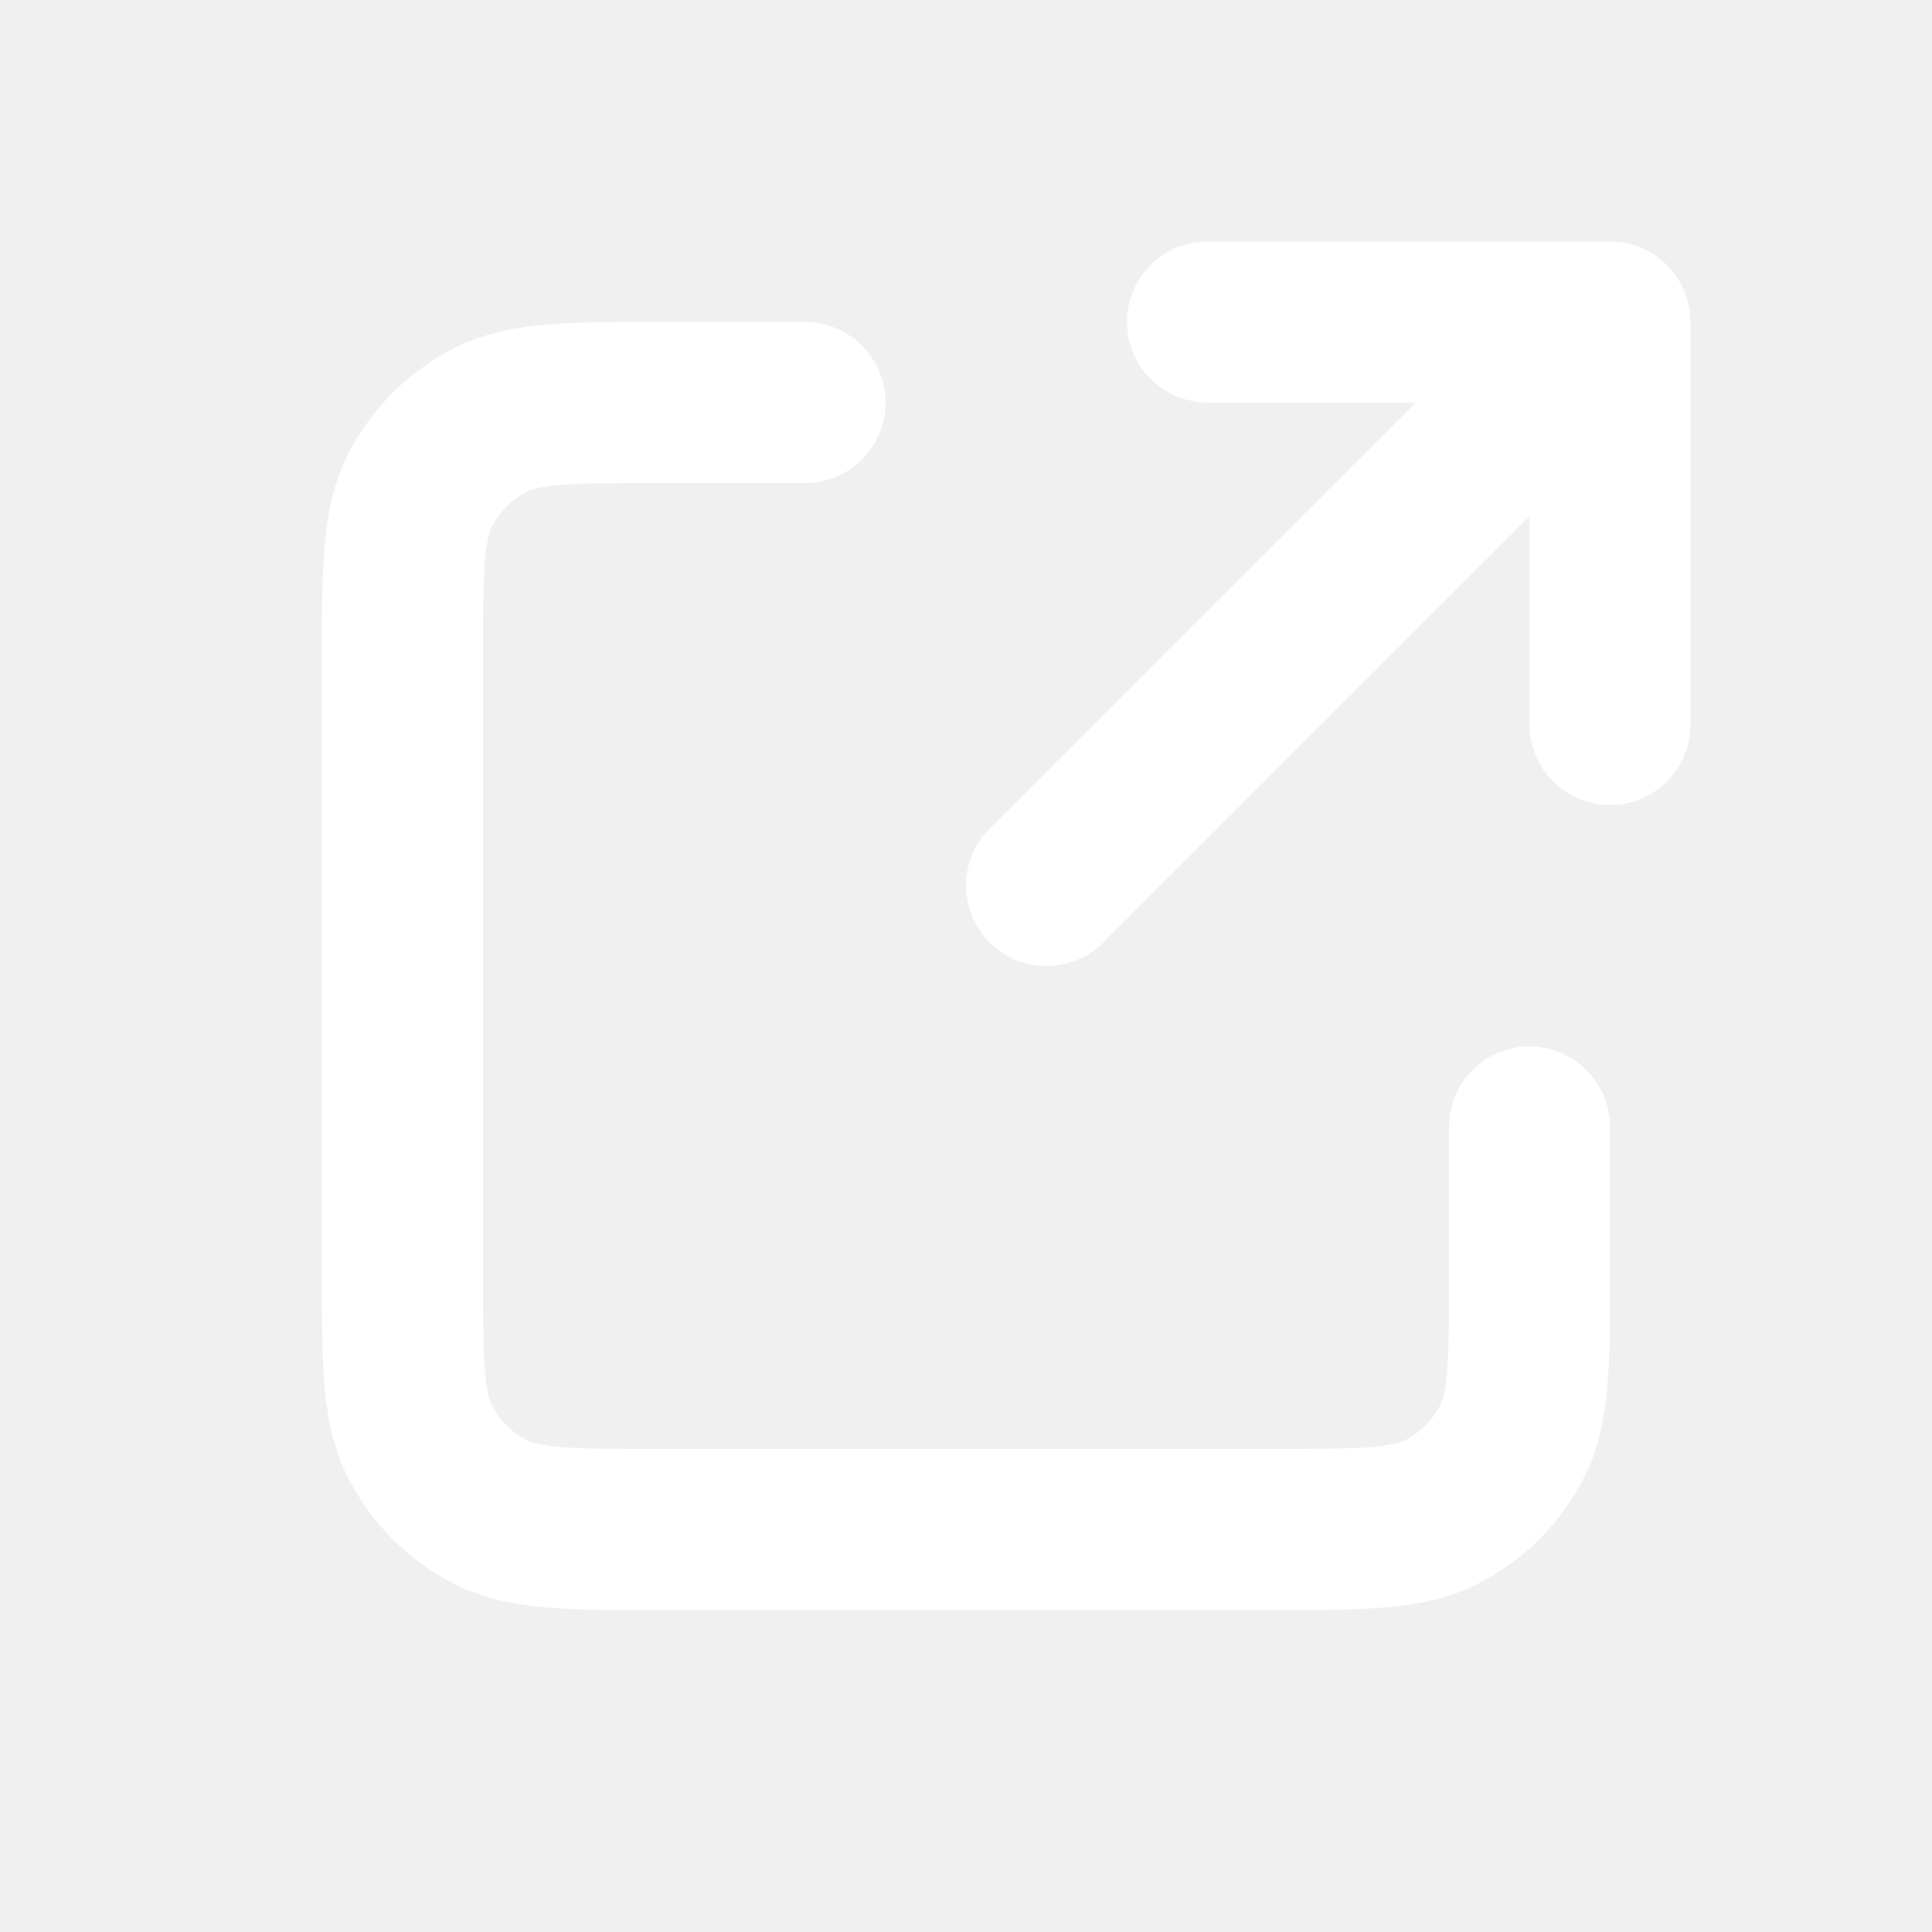
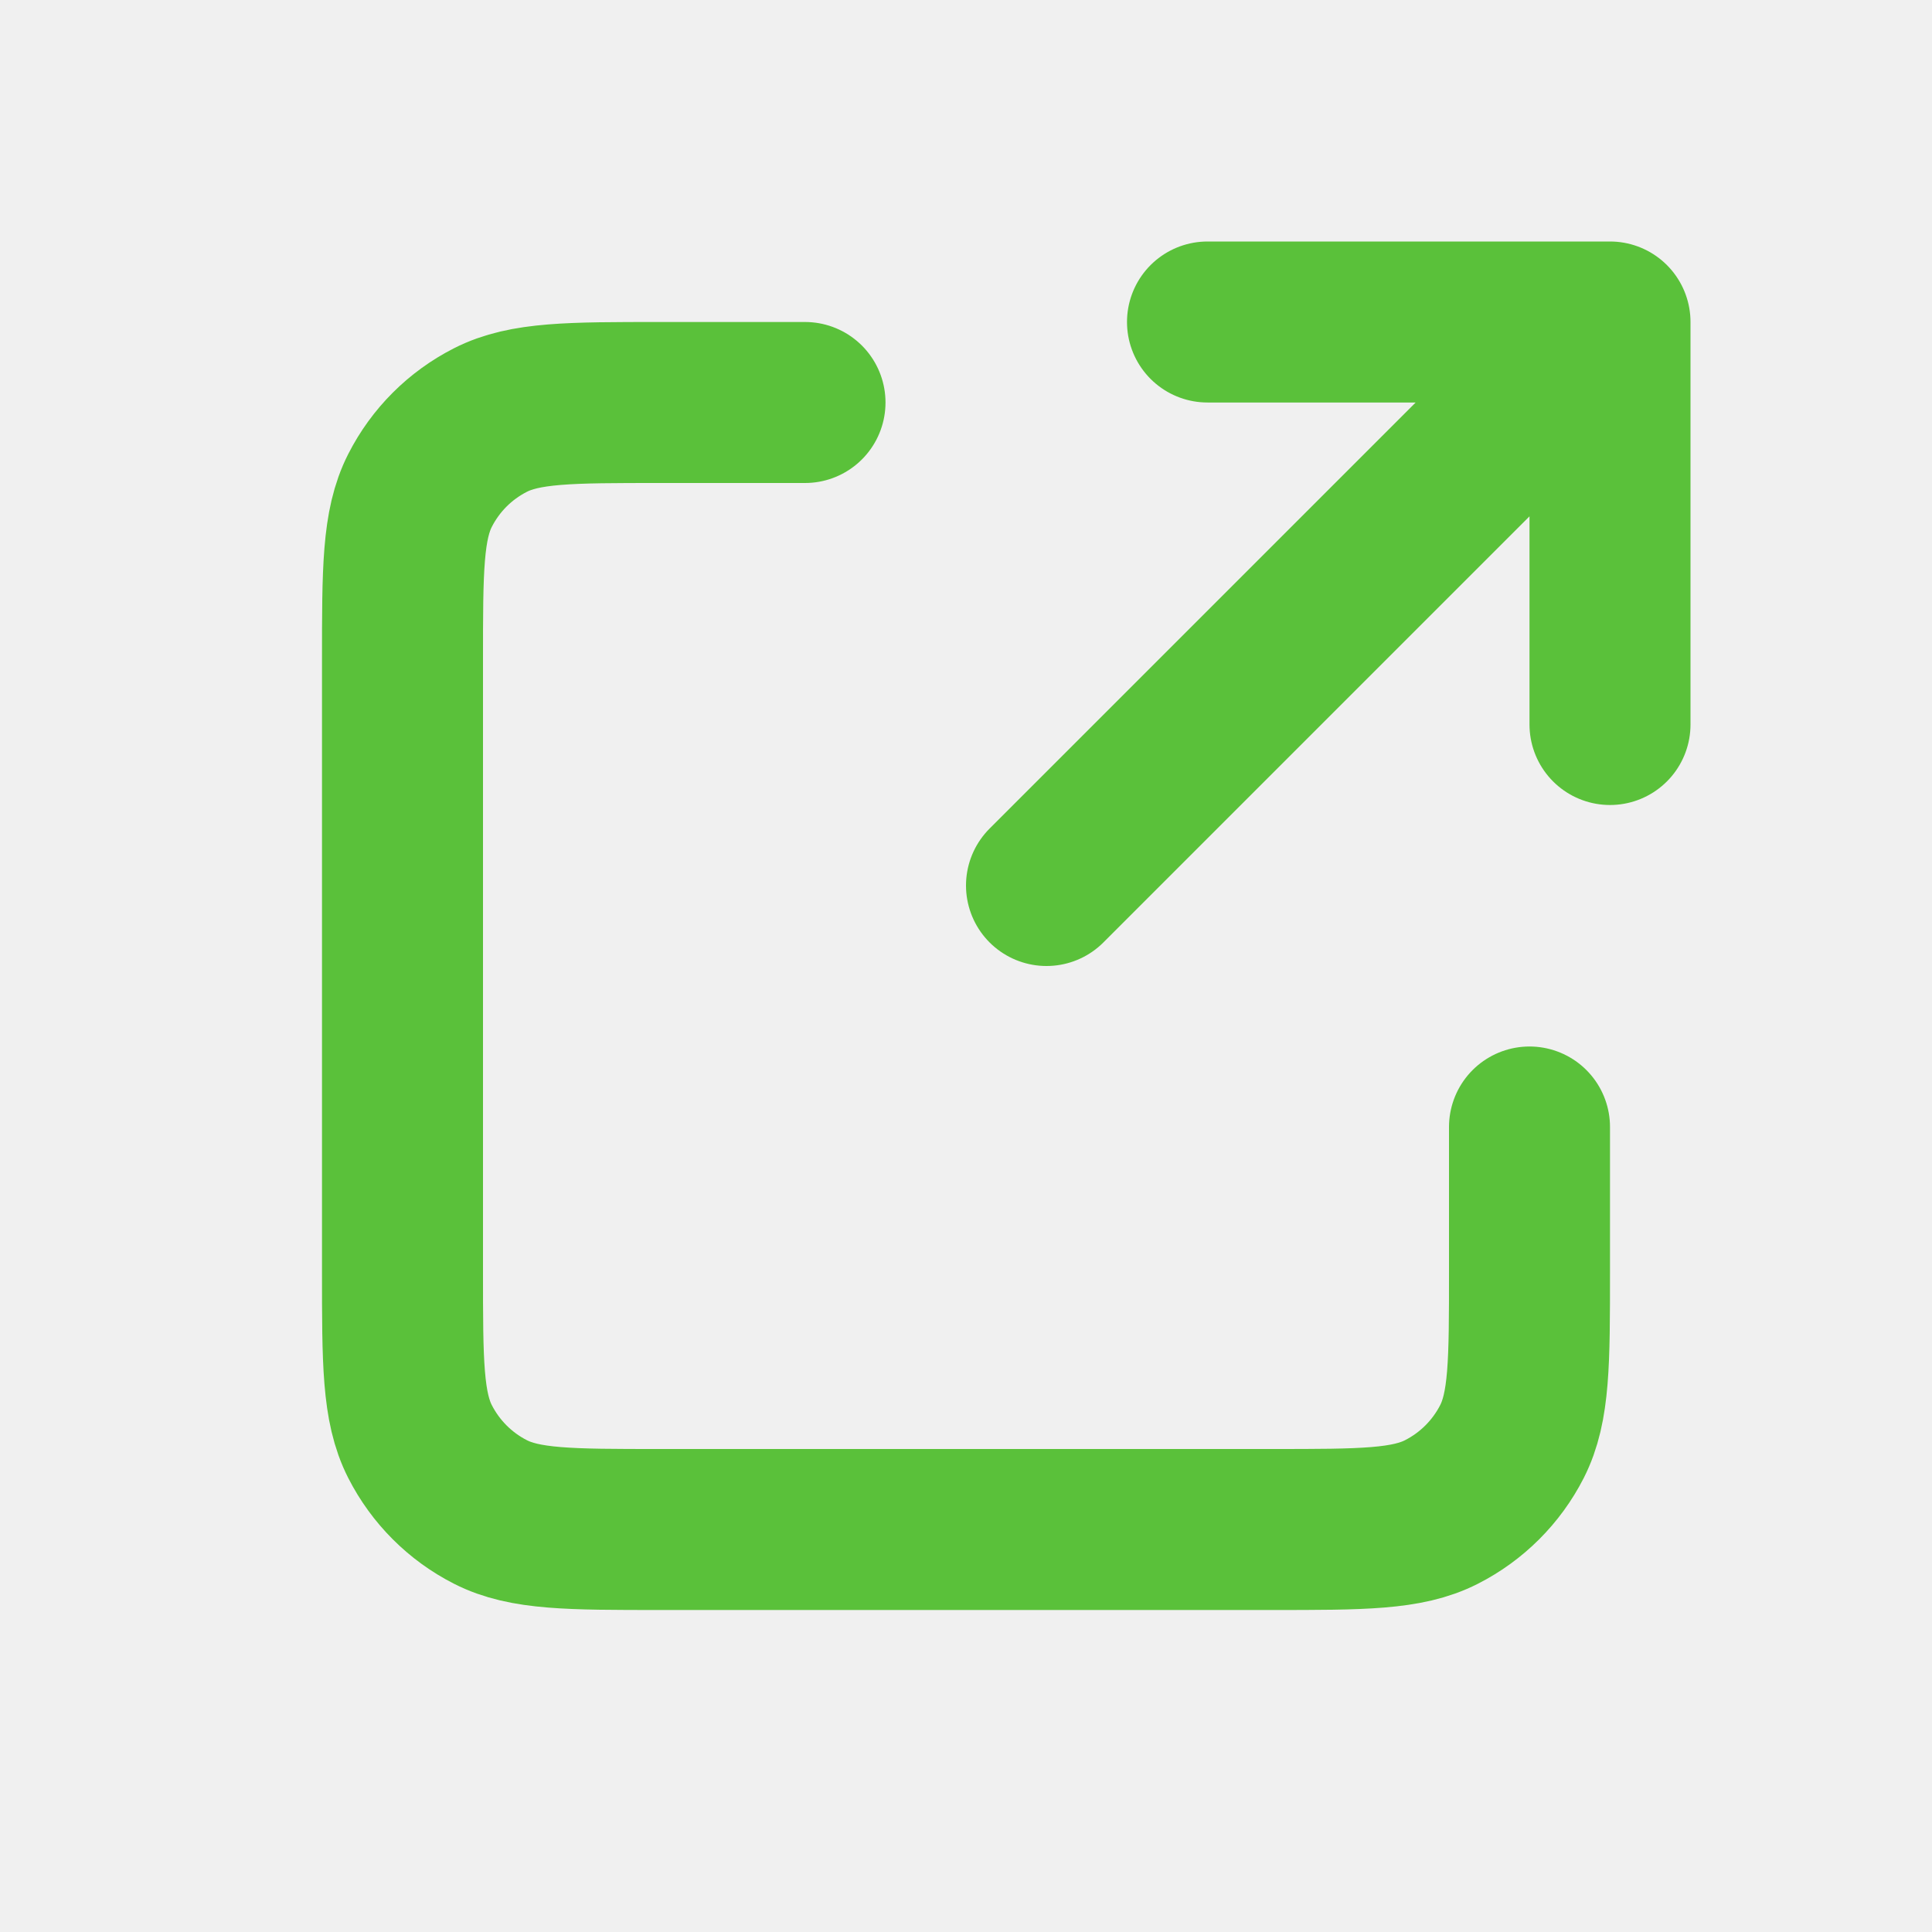
<svg xmlns="http://www.w3.org/2000/svg" width="20px" height="20px" viewBox="0 0 24 24" fill="none">
  <g id="Interface / External_Link">
-     <path id="Vector" d="M10 5H8.2C7.08 5 6.52 5 6.092 5.218C5.715 5.41 5.41 5.715 5.218 6.092C5 6.52 5 7.08 5 8.2V15.8C5 16.92 5 17.48 5.218 17.908C5.41 18.284 5.715 18.59 6.092 18.782C6.519 19 7.079 19 8.197 19H15.803C16.921 19 17.48 19 17.907 18.782C18.284 18.59 18.59 18.284 18.782 17.908C19 17.48 19 16.921 19 15.803V14M20 9V4M20 4H15M20 4L13 11" stroke="#fff" stroke-width="2" stroke-linecap="round" stroke-linejoin="round" />
+     <path id="Vector" d="M10 5H8.2C7.08 5 6.52 5 6.092 5.218C5.715 5.41 5.41 5.715 5.218 6.092C5 6.52 5 7.08 5 8.2V15.8C5 16.92 5 17.48 5.218 17.908C5.41 18.284 5.715 18.59 6.092 18.782C6.519 19 7.079 19 8.197 19H15.803C16.921 19 17.48 19 17.907 18.782C18.284 18.59 18.59 18.284 18.782 17.908C19 17.48 19 16.921 19 15.803V14M20 9V4M20 4H15M20 4L13 11" stroke="#5ac13a" stroke-width="2" stroke-linecap="round" stroke-linejoin="round" />
  </g>
</svg>
